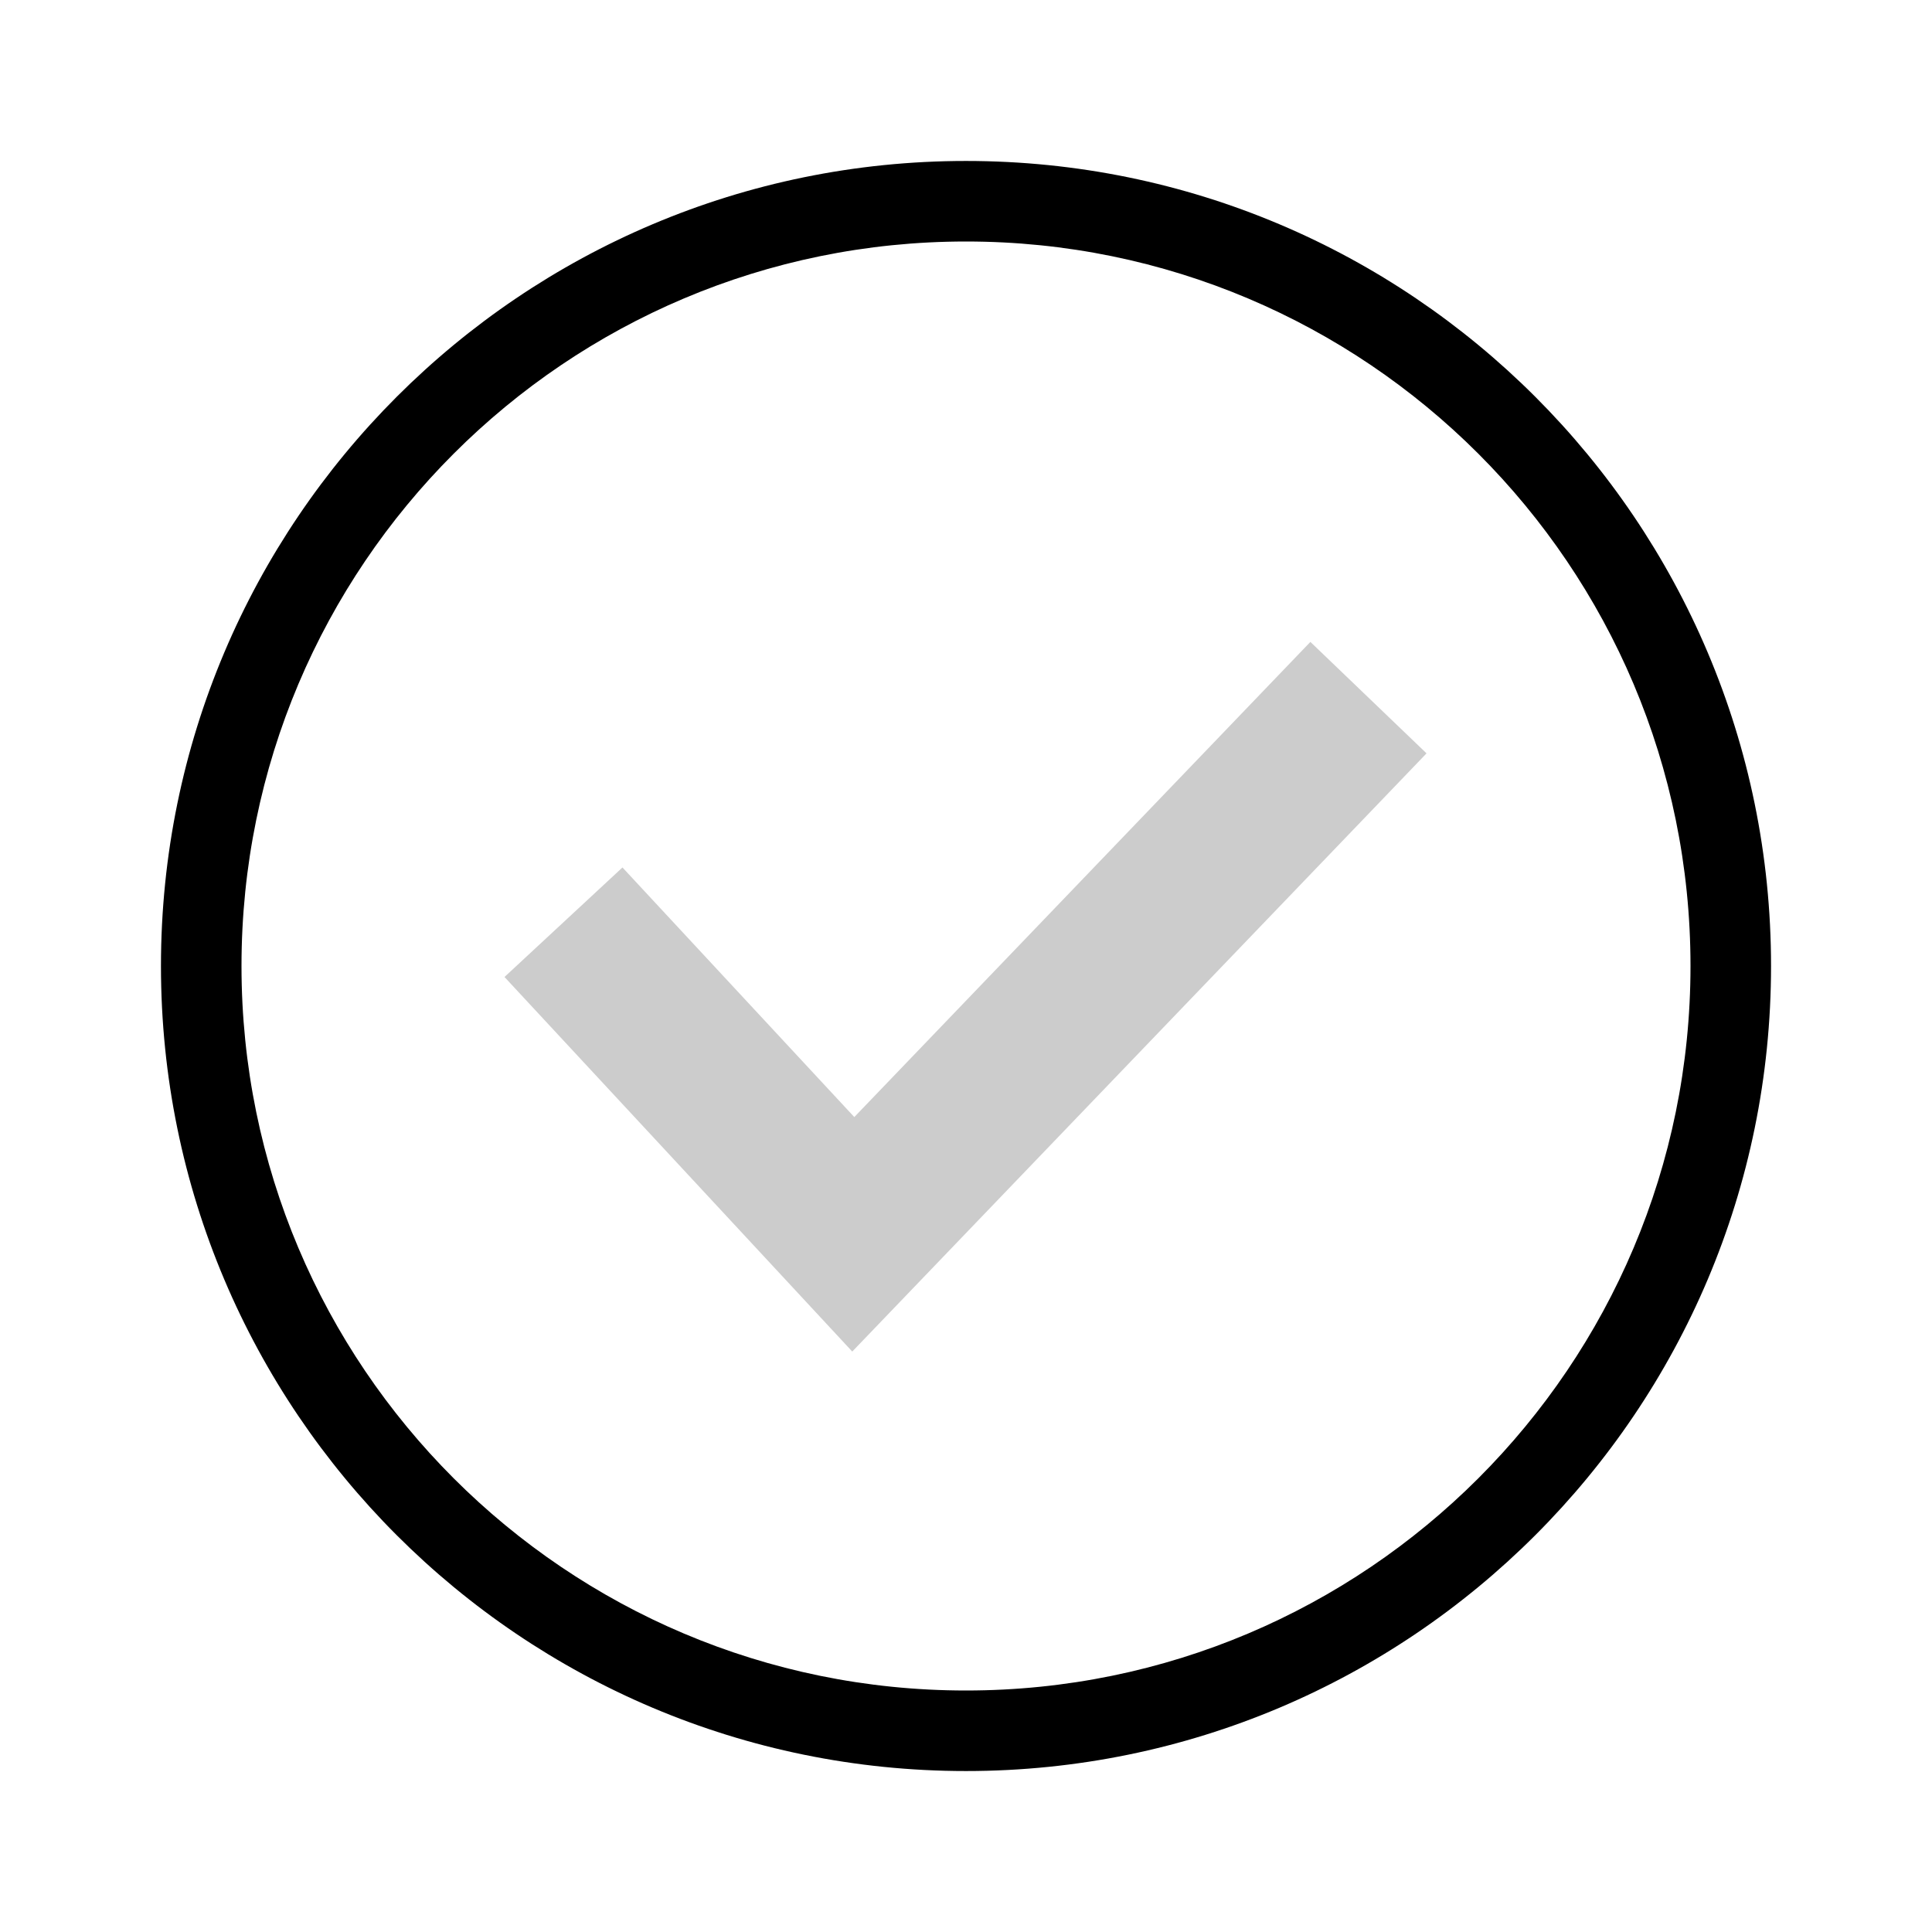
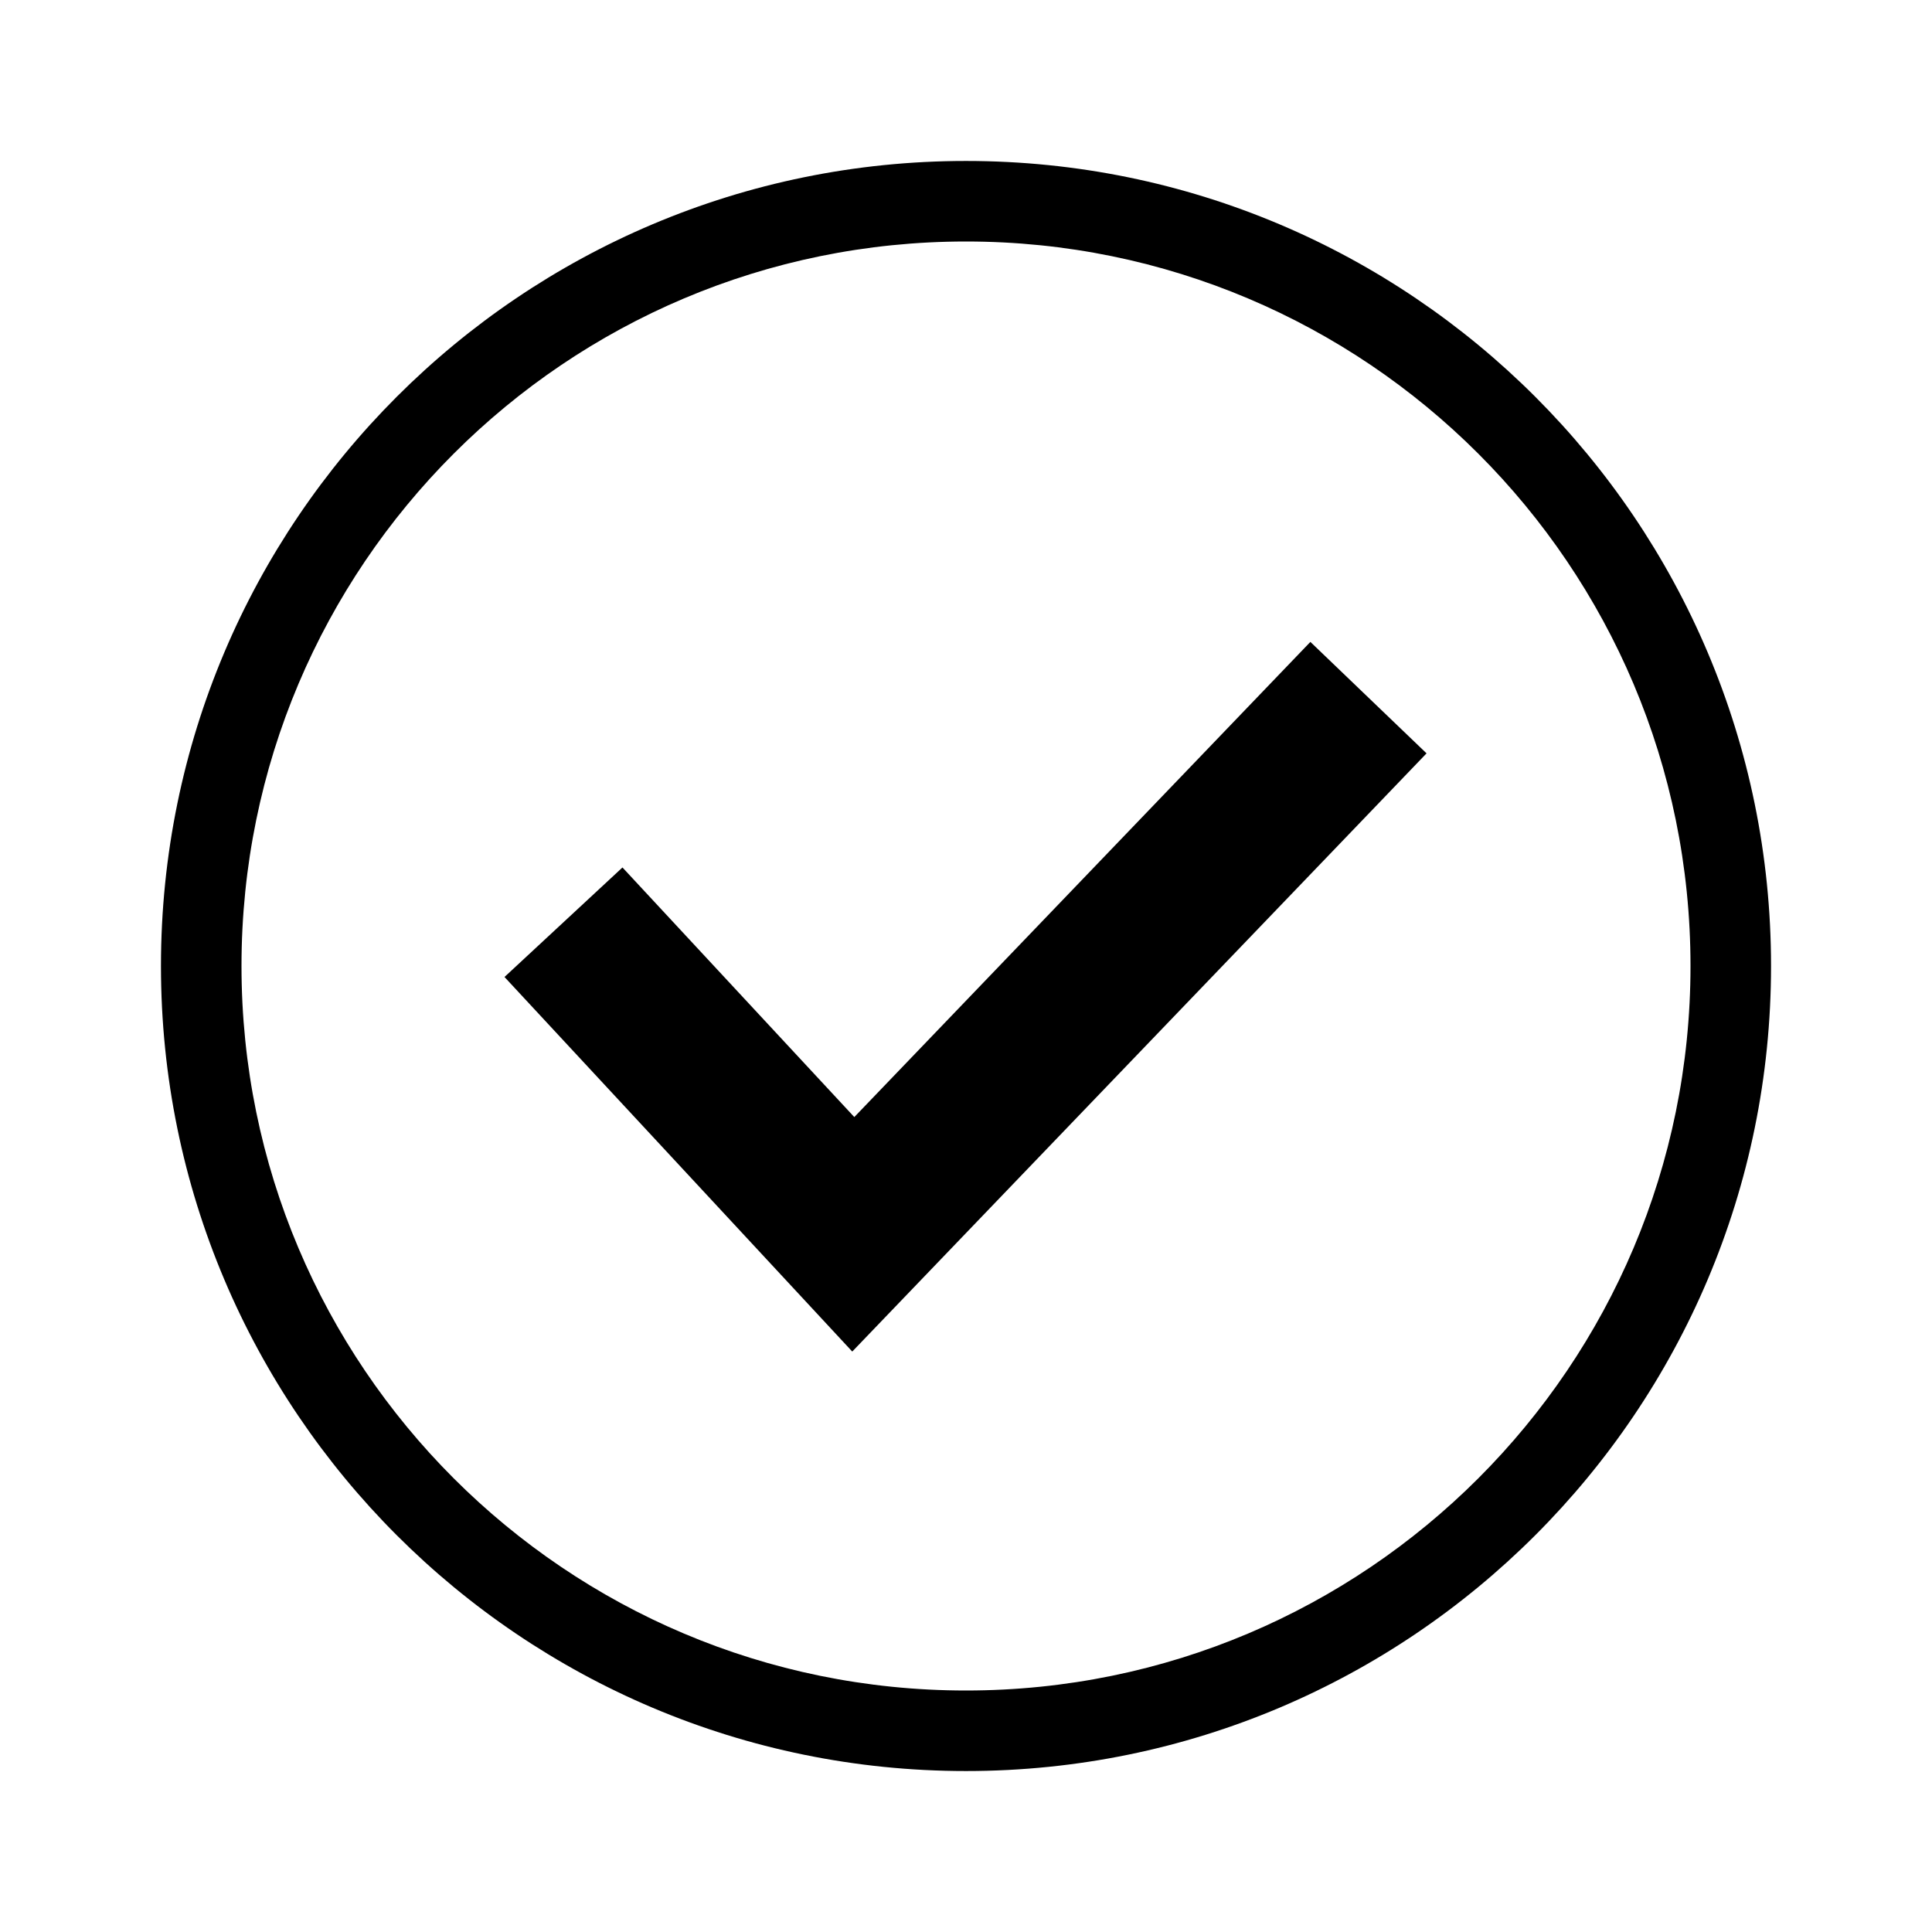
<svg xmlns="http://www.w3.org/2000/svg" width="16" height="16" viewBox="0 0 16 16" fill="none">
  <path fill-rule="evenodd" clip-rule="evenodd" d="M8 14C11.314 14 14 11.314 14 8C14 4.686 11.314 2 8 2C4.686 2 2 4.686 2 8C2 11.314 4.686 14 8 14ZM8 14.667C11.682 14.667 14.667 11.682 14.667 8C14.667 4.318 11.682 1.333 8 1.333C4.318 1.333 1.333 4.318 1.333 8C1.333 11.682 4.318 14.667 8 14.667Z" fill="currentColor" />
-   <path fill-rule="evenodd" clip-rule="evenodd" d="M11.814 6.239L7.058 11.193L4.178 8.091L5.155 7.184L7.075 9.251L10.852 5.316L11.814 6.239Z" fill="#CCCCCC" />
+   <path fill-rule="evenodd" clip-rule="evenodd" d="M11.814 6.239L7.058 11.193L4.178 8.091L5.155 7.184L7.075 9.251L10.852 5.316L11.814 6.239Z" fill="currentColor" />
</svg>
